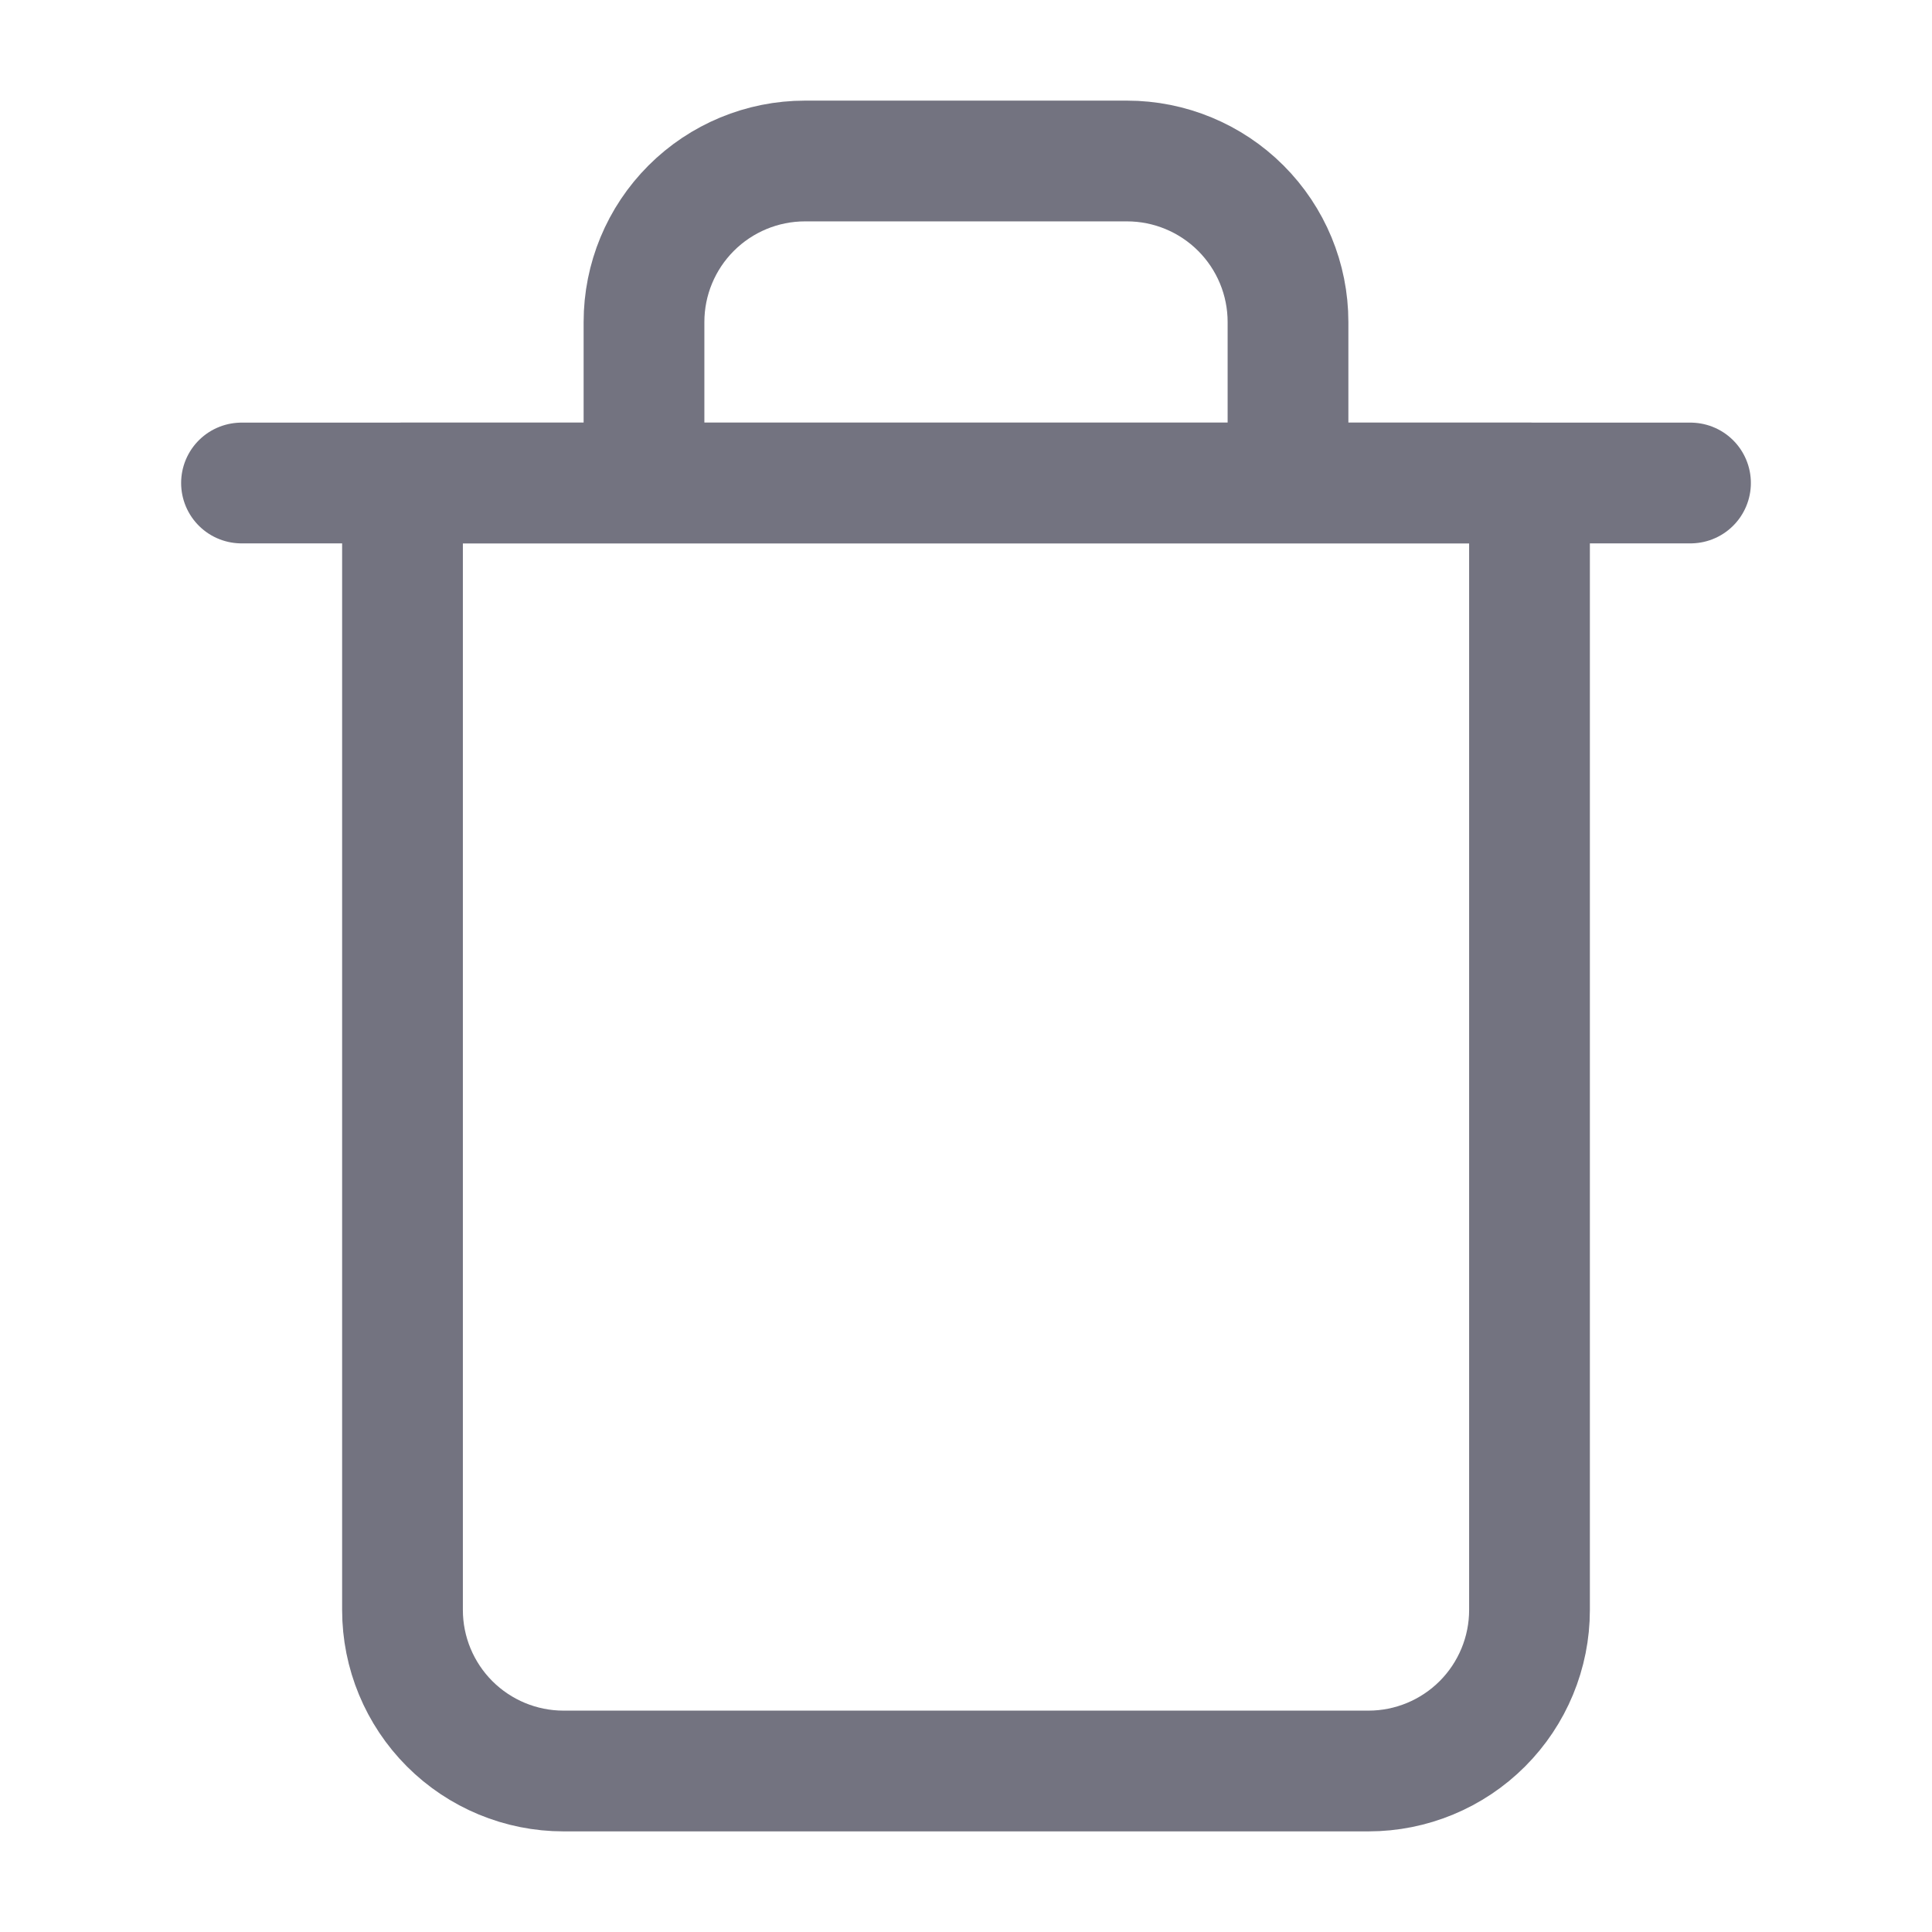
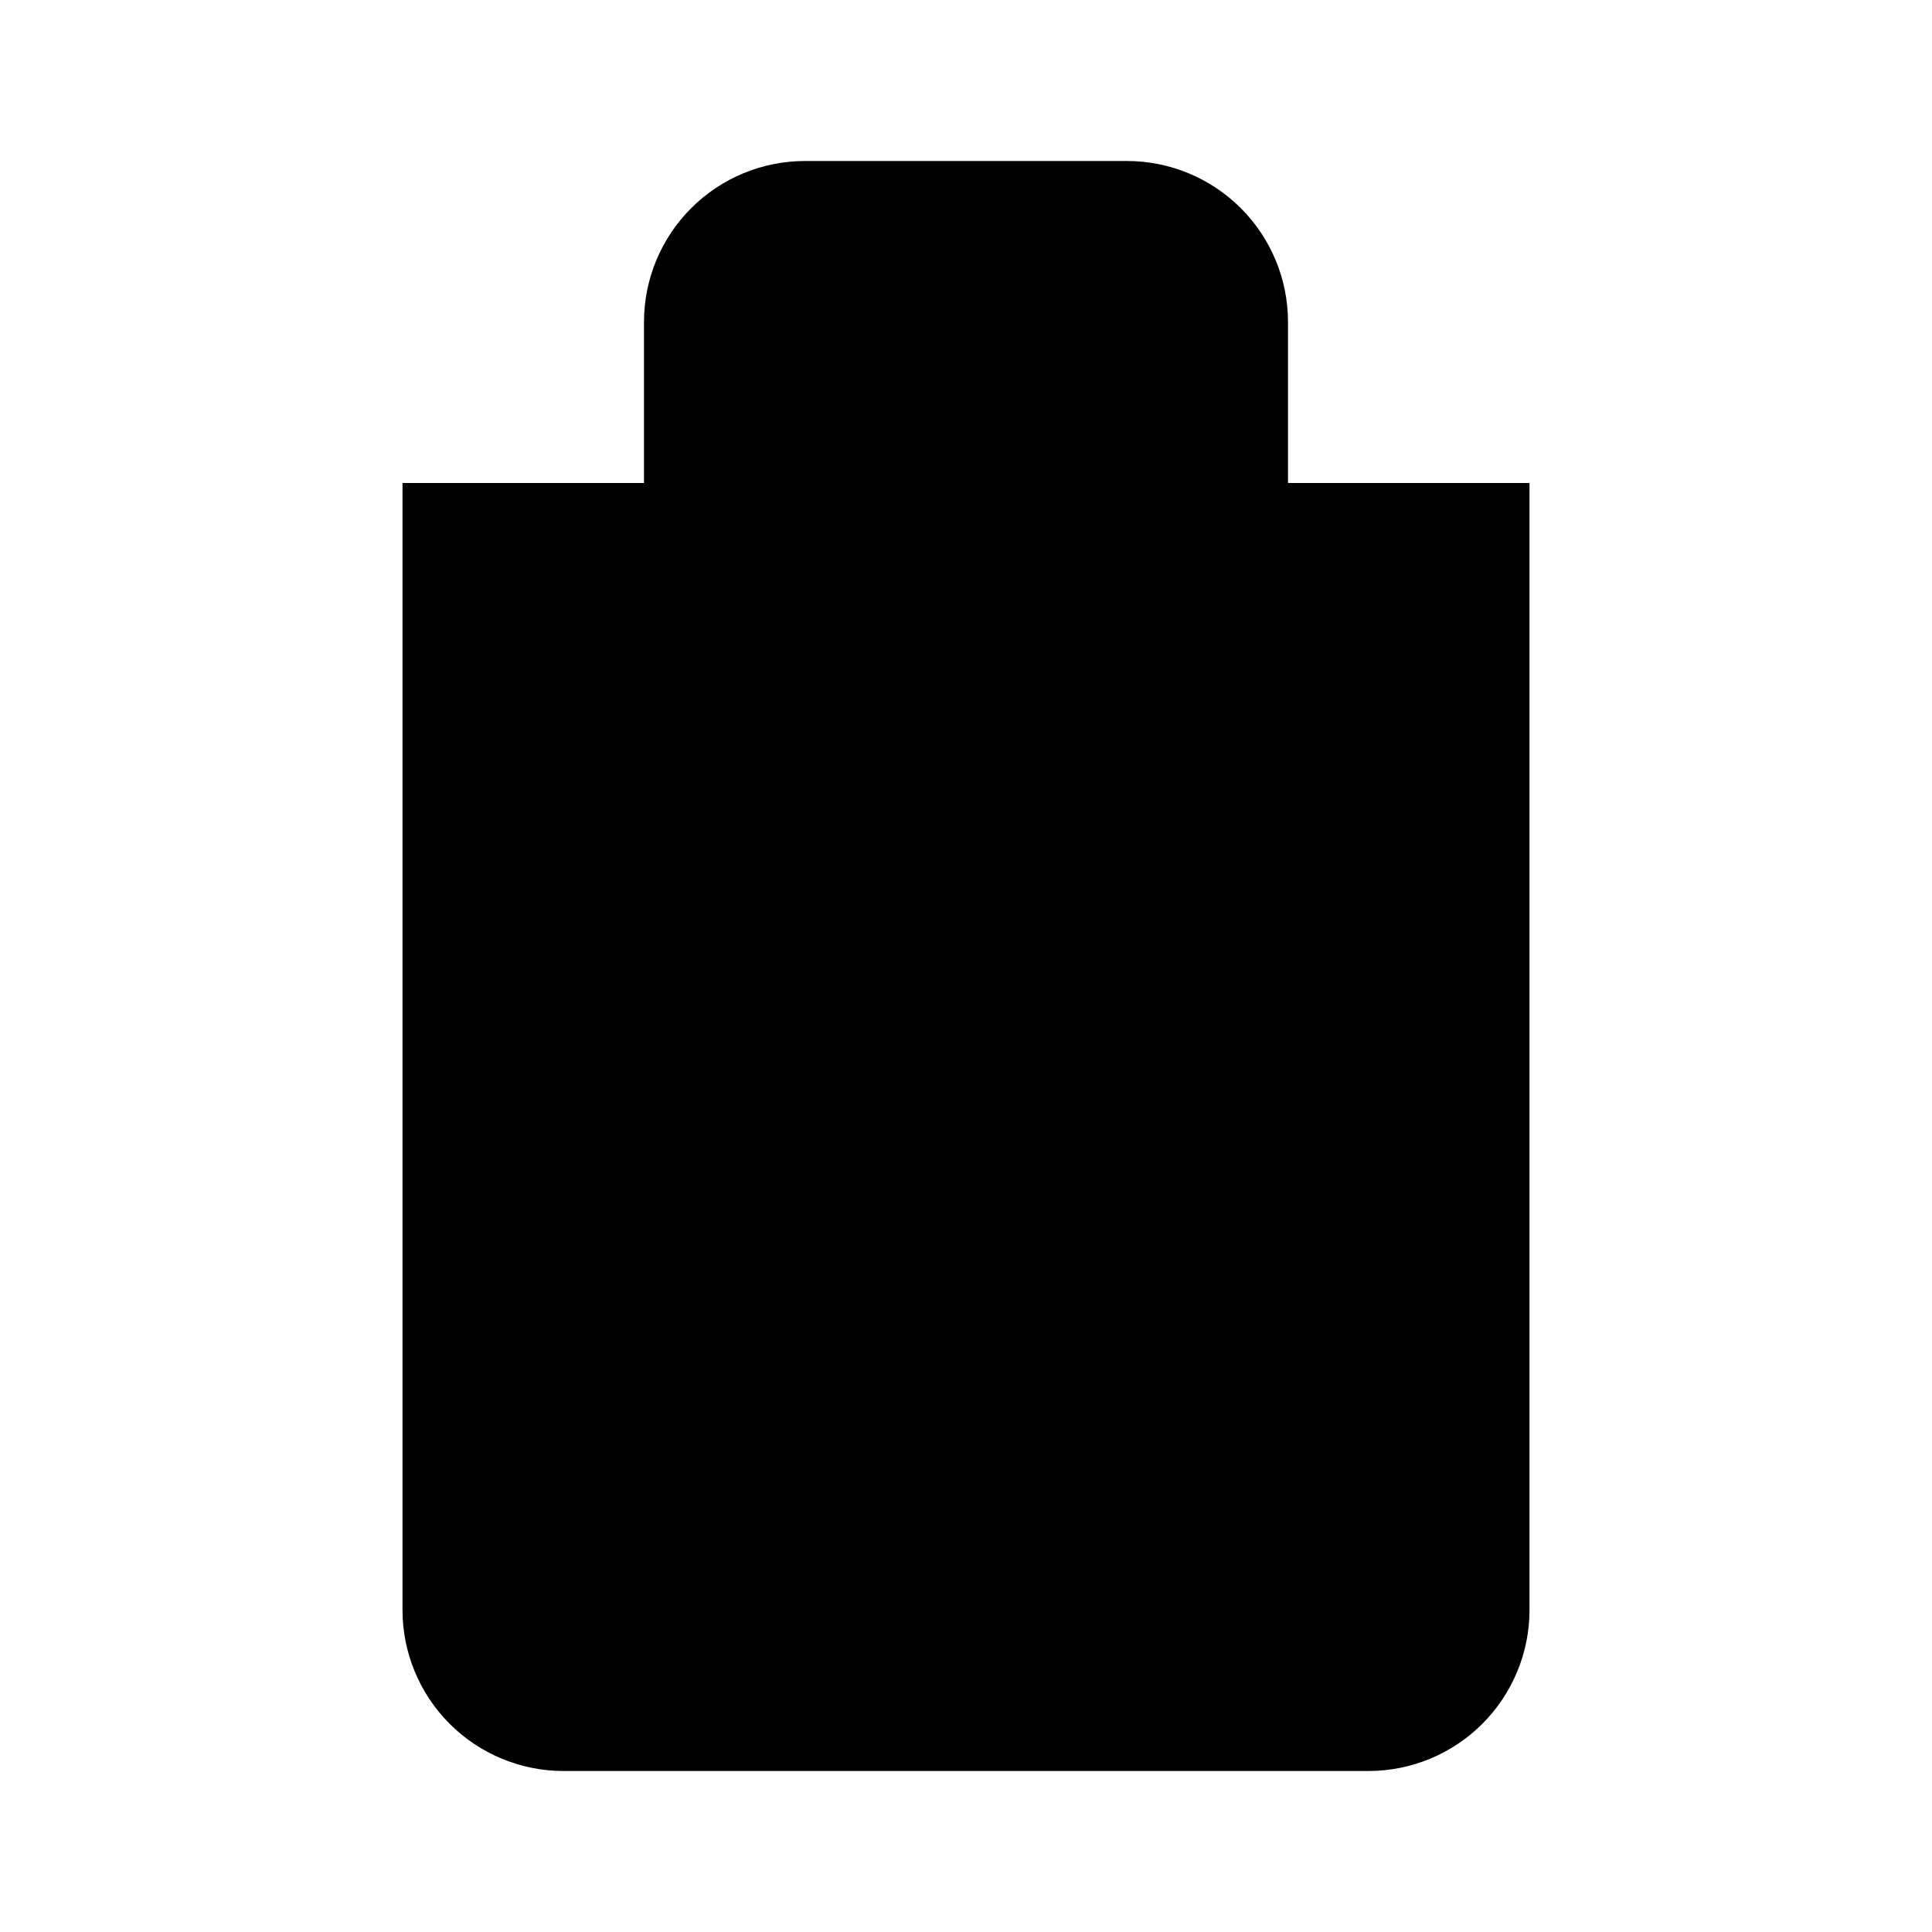
- <svg xmlns="http://www.w3.org/2000/svg" width="24" height="24" viewBox="0 0 24 24" fill="none">
-   <path d="M3 6H5H21" stroke="#737380" stroke-width="1.5" stroke-linecap="round" stroke-linejoin="round" />
-   <path d="M8 6V4C8 3.469 8.211 2.961 8.586 2.586C8.961 2.211 9.47 2 10 2H14C14.53 2 15.039 2.211 15.414 2.586C15.789 2.961 16 3.469 16 4V6M19 6V20C19 20.53 18.789 21.039 18.414 21.414C18.039 21.789 17.53 22 17 22H7C6.47 22 5.961 21.789 5.586 21.414C5.211 21.039 5 20.53 5 20V6H19Z" stroke="#737380" stroke-width="1.5" stroke-linecap="round" stroke-linejoin="round" />
+ <svg xmlns="http://www.w3.org/2000/svg" width="24" height="24" viewBox="0 0 24 24" fill="current">
+   <path d="M3 6H5H21" stroke="inherit" stroke-width="1.5" stroke-linecap="round" stroke-linejoin="round" />
+   <path d="M8 6V4C8 3.469 8.211 2.961 8.586 2.586C8.961 2.211 9.47 2 10 2H14C14.53 2 15.039 2.211 15.414 2.586C15.789 2.961 16 3.469 16 4V6M19 6V20C19 20.53 18.789 21.039 18.414 21.414C18.039 21.789 17.53 22 17 22H7C6.47 22 5.961 21.789 5.586 21.414C5.211 21.039 5 20.53 5 20V6H19Z" stroke="inherit" stroke-width="1.5" stroke-linecap="round" stroke-linejoin="round" />
</svg>
